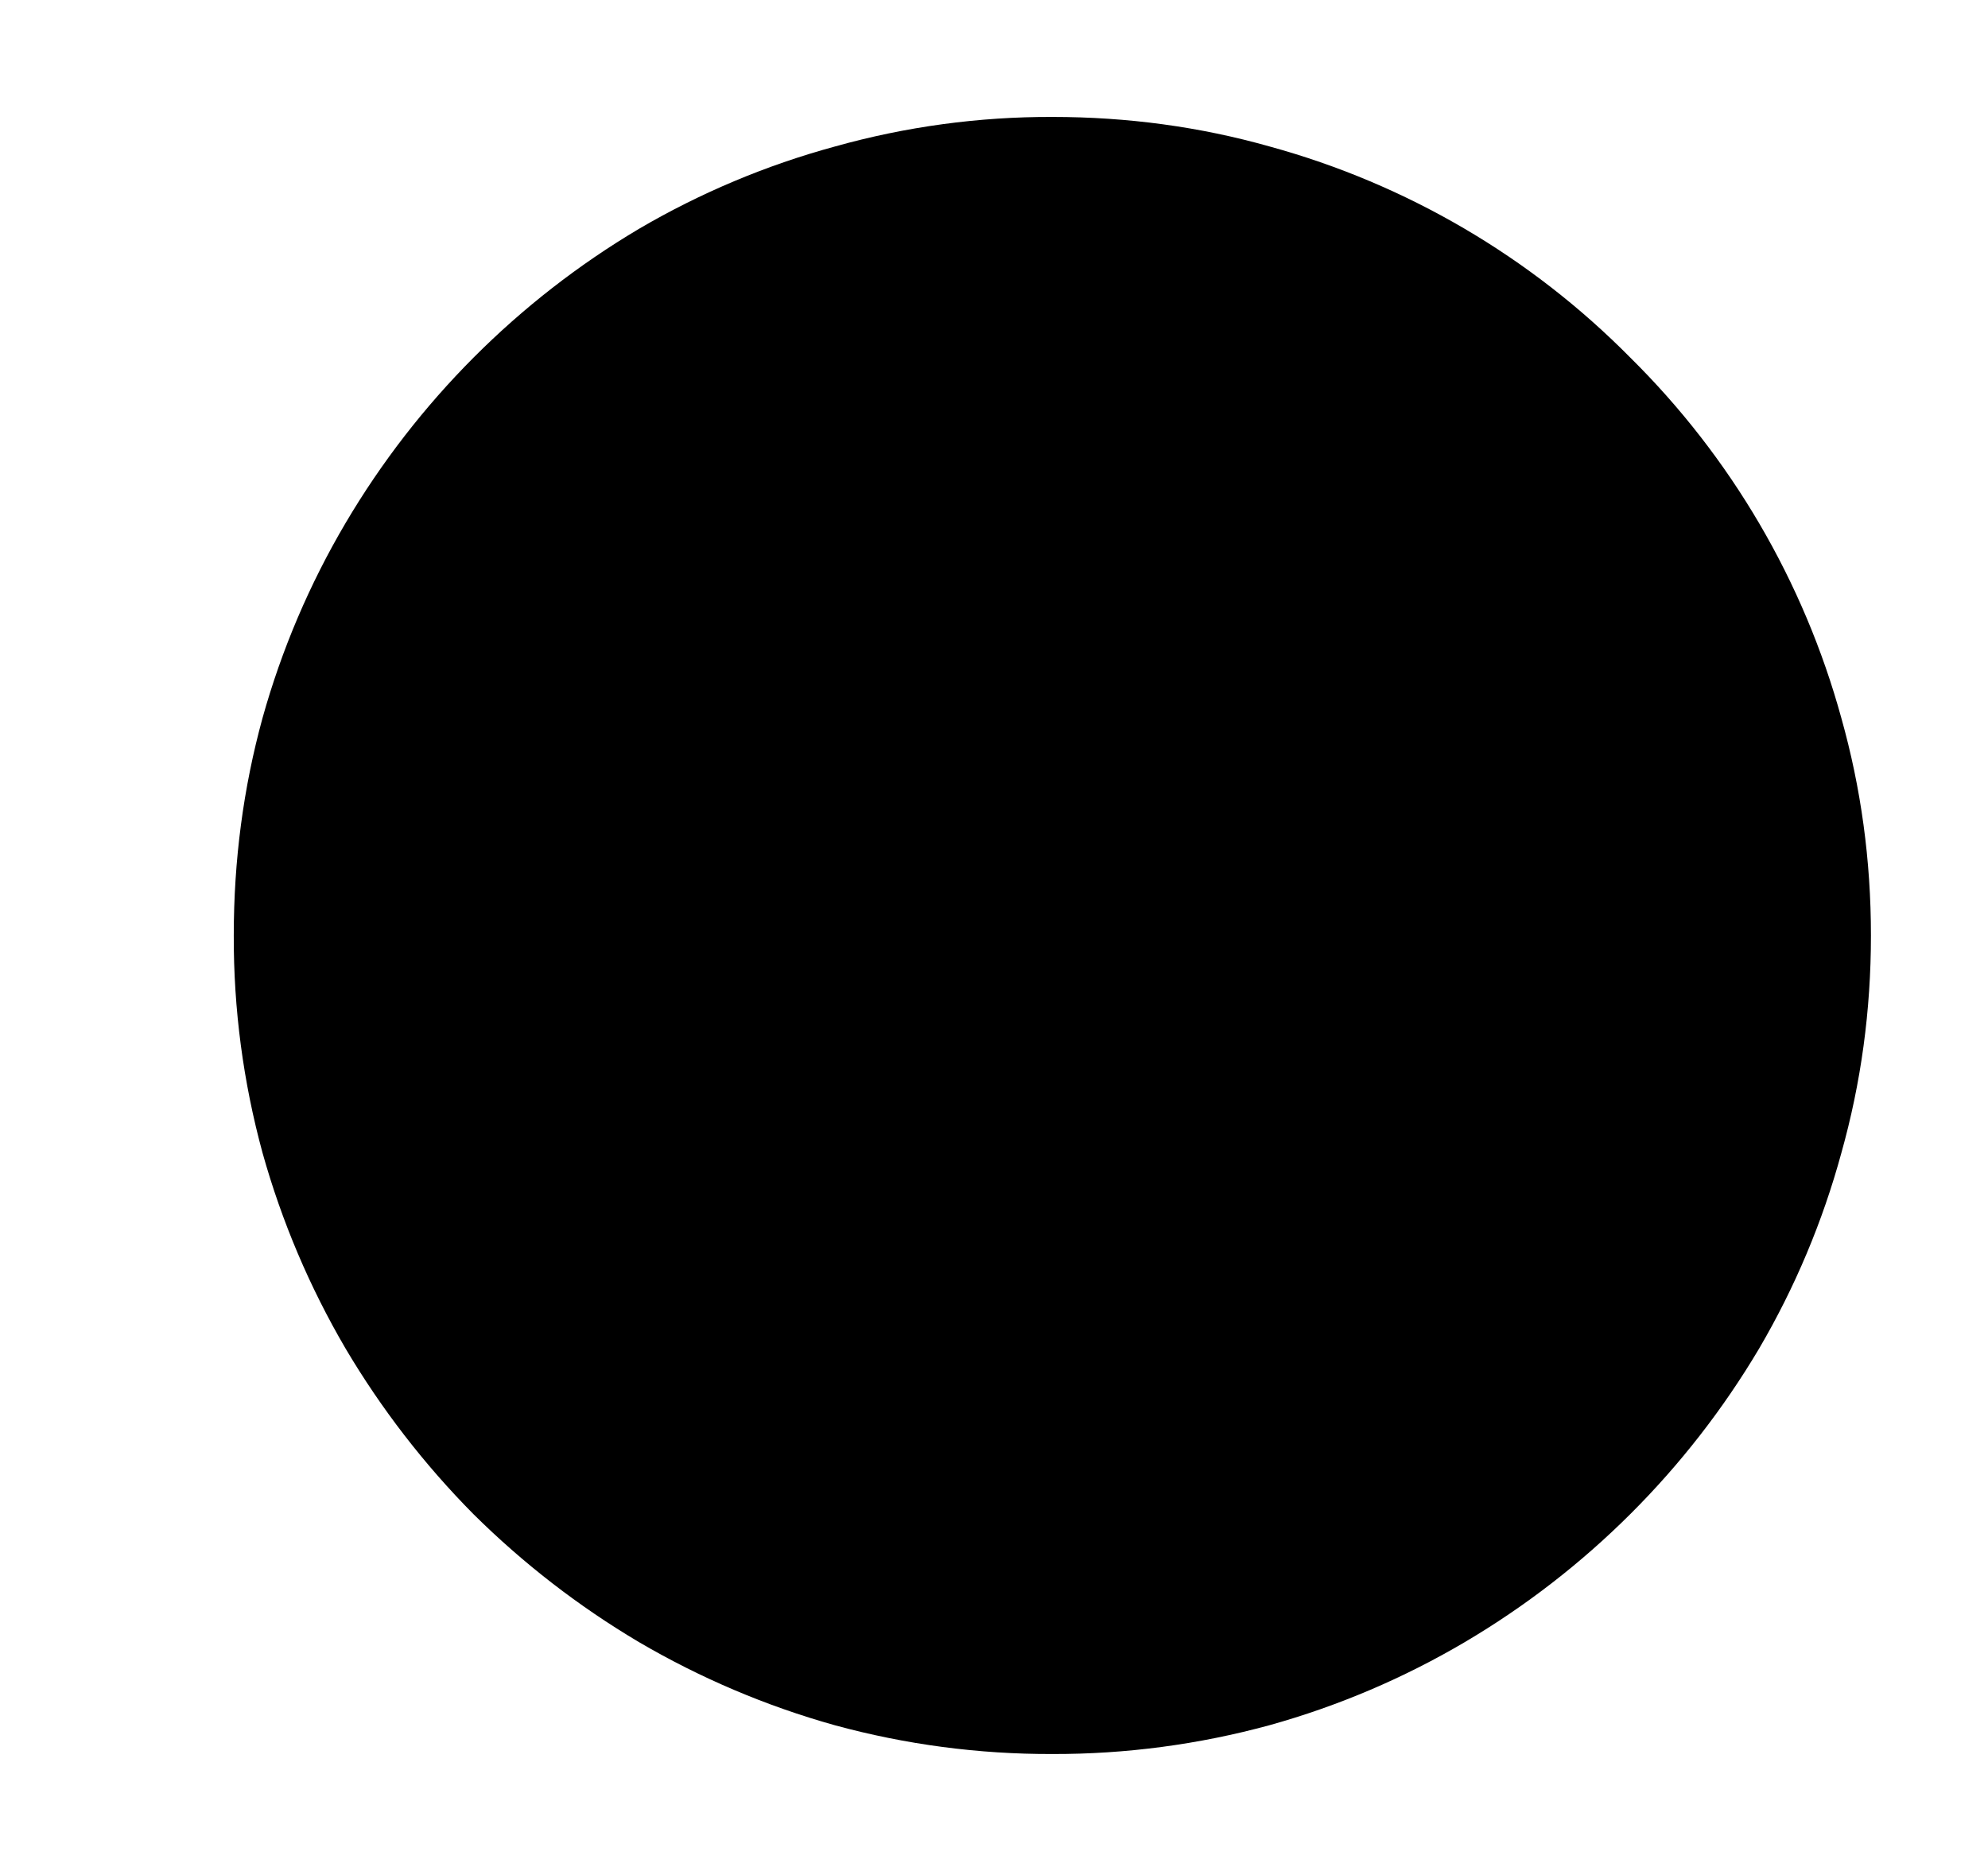
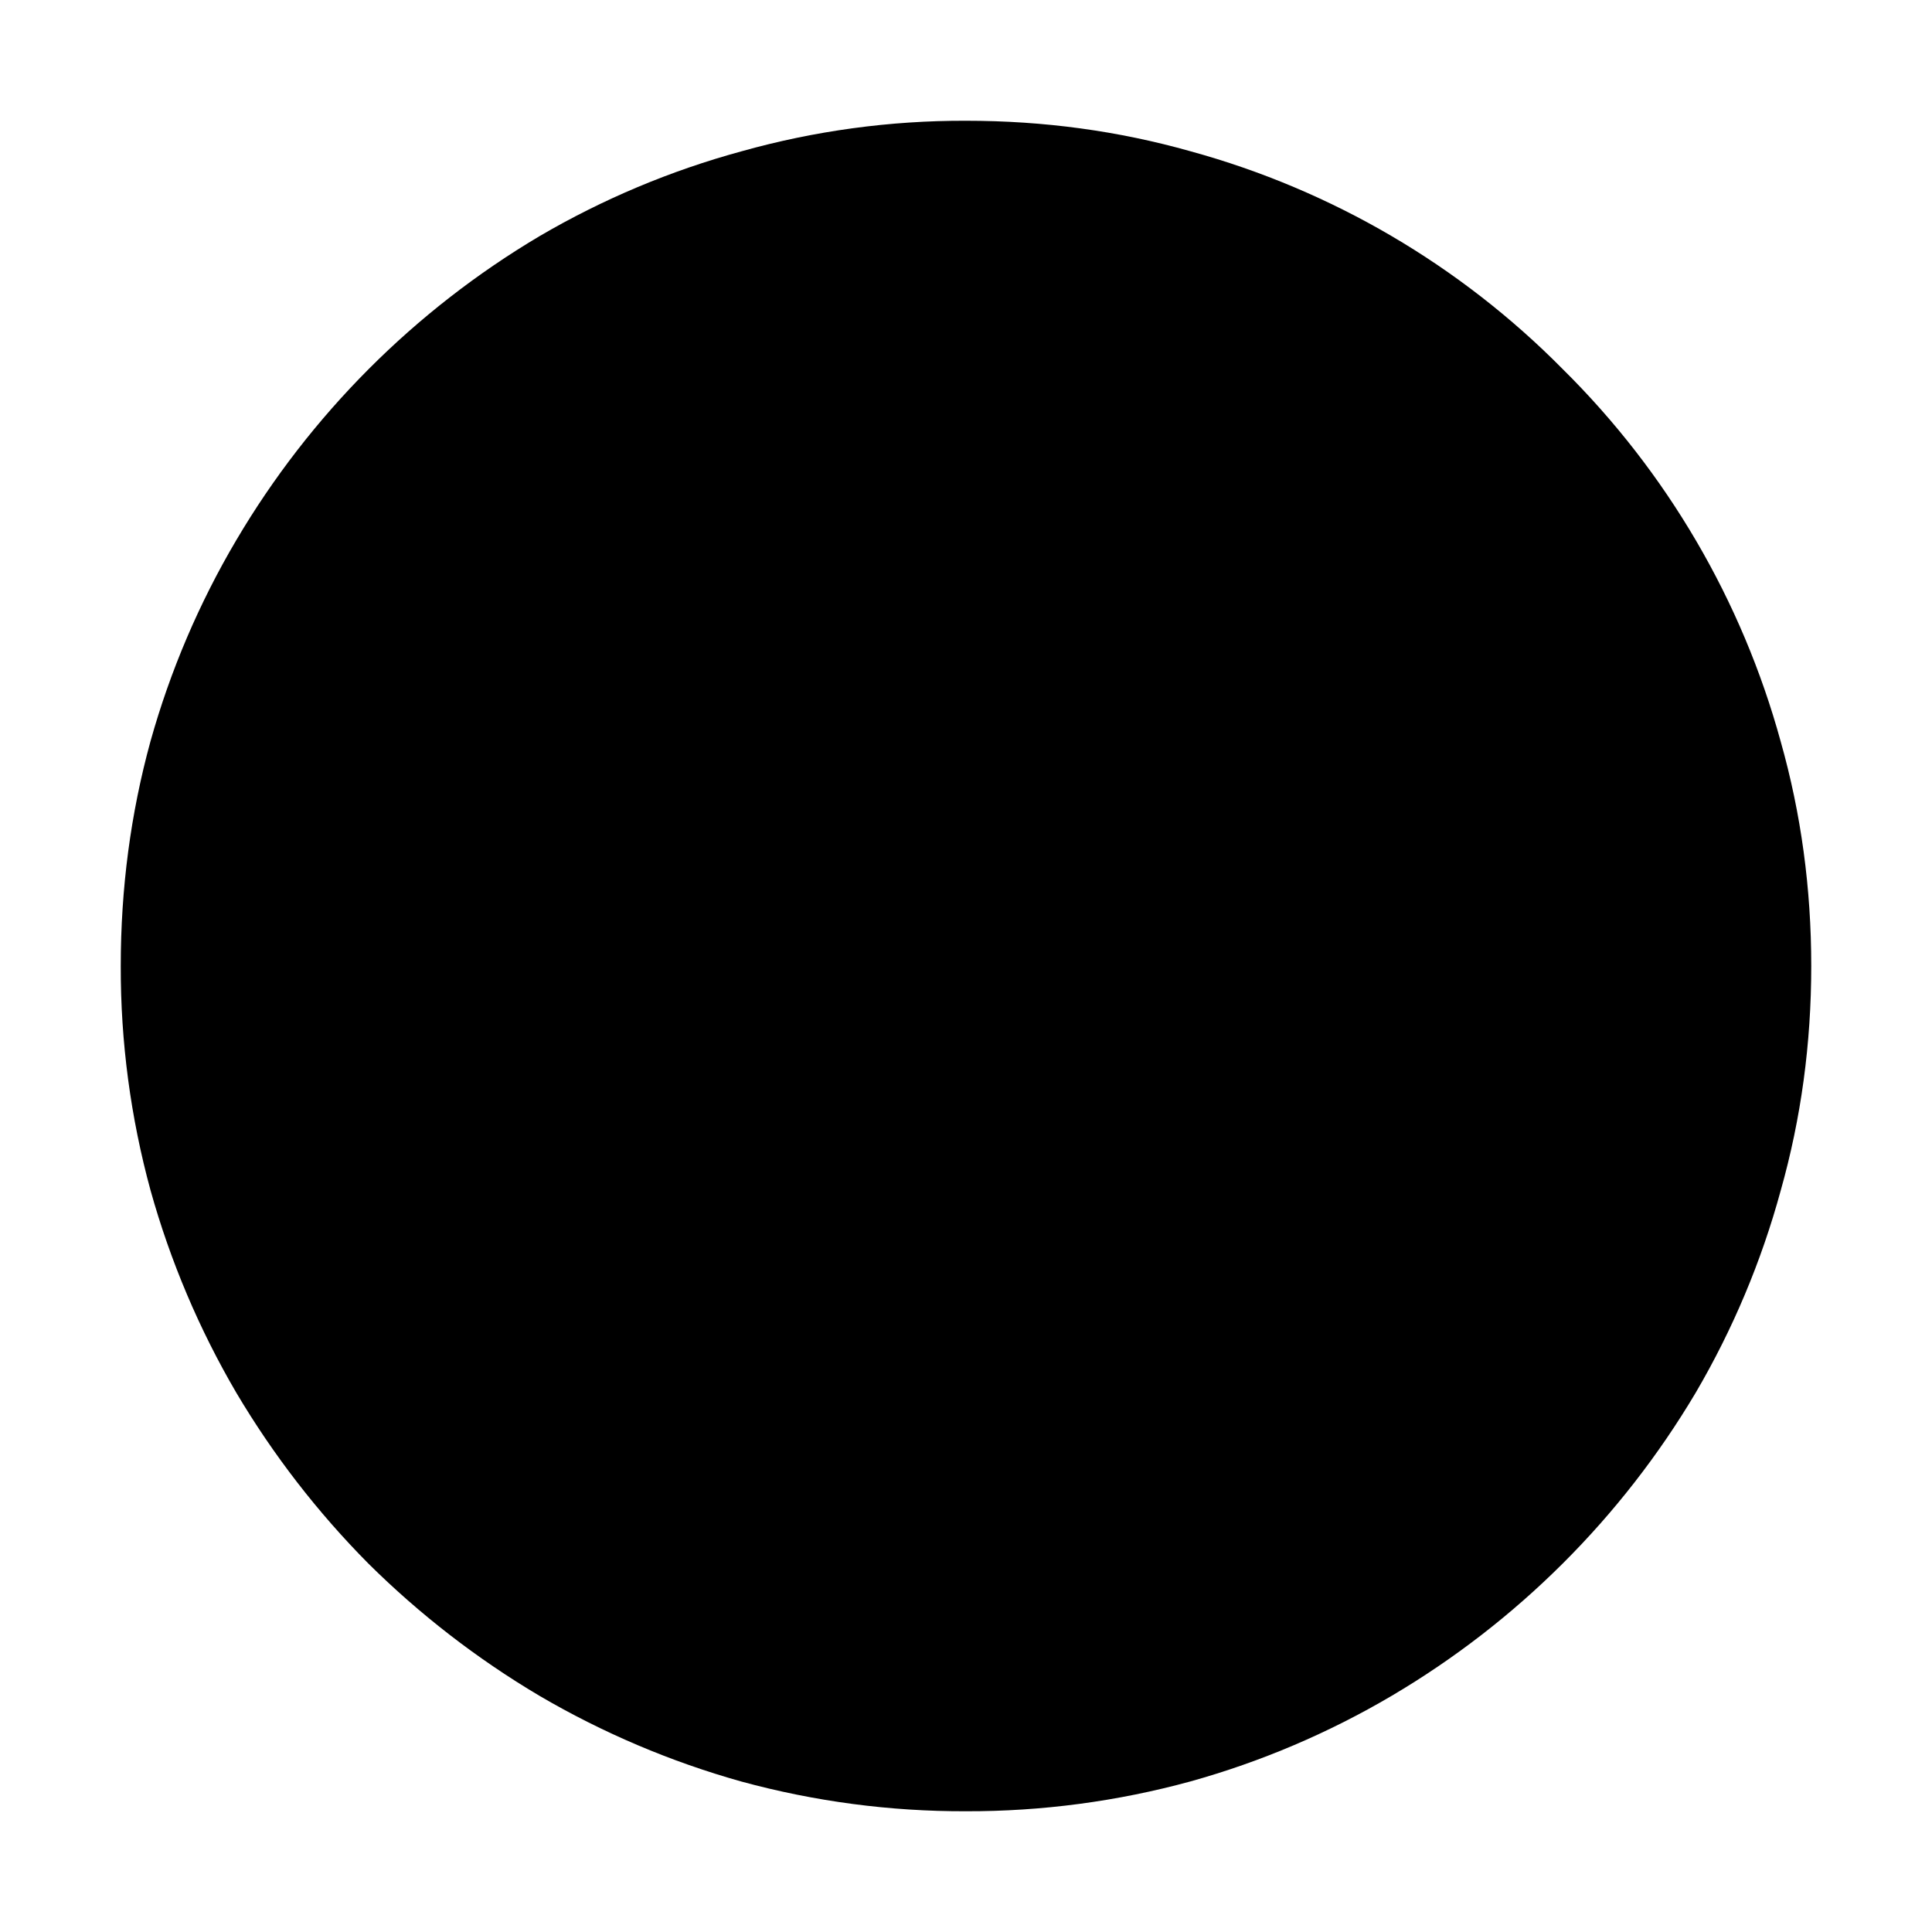
- <svg xmlns="http://www.w3.org/2000/svg" width="17" height="16" viewBox="0 0 17 16" fill="currentColor">
-   <path d="M8.999 1c.642 0 1.262.084 1.859.253a6.9 6.9 0 0 1 3.083 1.805 6.9 6.9 0 0 1 1.805 3.083c.168.597.253 1.216.253 1.859s-.085 1.262-.253 1.86a6.891 6.891 0 0 1-.704 1.674 7.153 7.153 0 0 1-2.516 2.509 6.97 6.97 0 0 1-1.668.71 6.983 6.983 0 0 1-1.86.247 6.984 6.984 0 0 1-1.859-.246 7.098 7.098 0 0 1-1.675-.711 7.299 7.299 0 0 1-1.415-1.094 7.295 7.295 0 0 1-1.093-1.415 7.098 7.098 0 0 1-.711-1.675A6.985 6.985 0 0 1 1.999 8c0-.643.082-1.262.246-1.86a6.968 6.968 0 0 1 .71-1.667 7.155 7.155 0 0 1 2.509-2.516 6.895 6.895 0 0 1 1.675-.704A6.808 6.808 0 0 1 9 1z" />
+ <svg xmlns="http://www.w3.org/2000/svg" width="16" height="16" viewBox="0 0 16 16" fill="currentColor">
+   <path d="M8 1c.643 0 1.262.084 1.86.253a6.899 6.899 0 0 1 3.083 1.805 6.903 6.903 0 0 1 1.804 3.083C14.916 6.738 15 7.357 15 8s-.084 1.262-.253 1.86a6.9 6.9 0 0 1-.704 1.674 7.157 7.157 0 0 1-2.516 2.509 6.966 6.966 0 0 1-1.668.71A6.984 6.984 0 0 1 8 15a6.984 6.984 0 0 1-1.86-.246 7.098 7.098 0 0 1-1.674-.711 7.3 7.3 0 0 1-1.415-1.094 7.295 7.295 0 0 1-1.094-1.415 7.098 7.098 0 0 1-.71-1.675A6.985 6.985 0 0 1 1 8c0-.643.082-1.262.246-1.86a6.968 6.968 0 0 1 .711-1.667 7.156 7.156 0 0 1 2.509-2.516 6.895 6.895 0 0 1 1.675-.704A6.808 6.808 0 0 1 8 1z" />
</svg>
